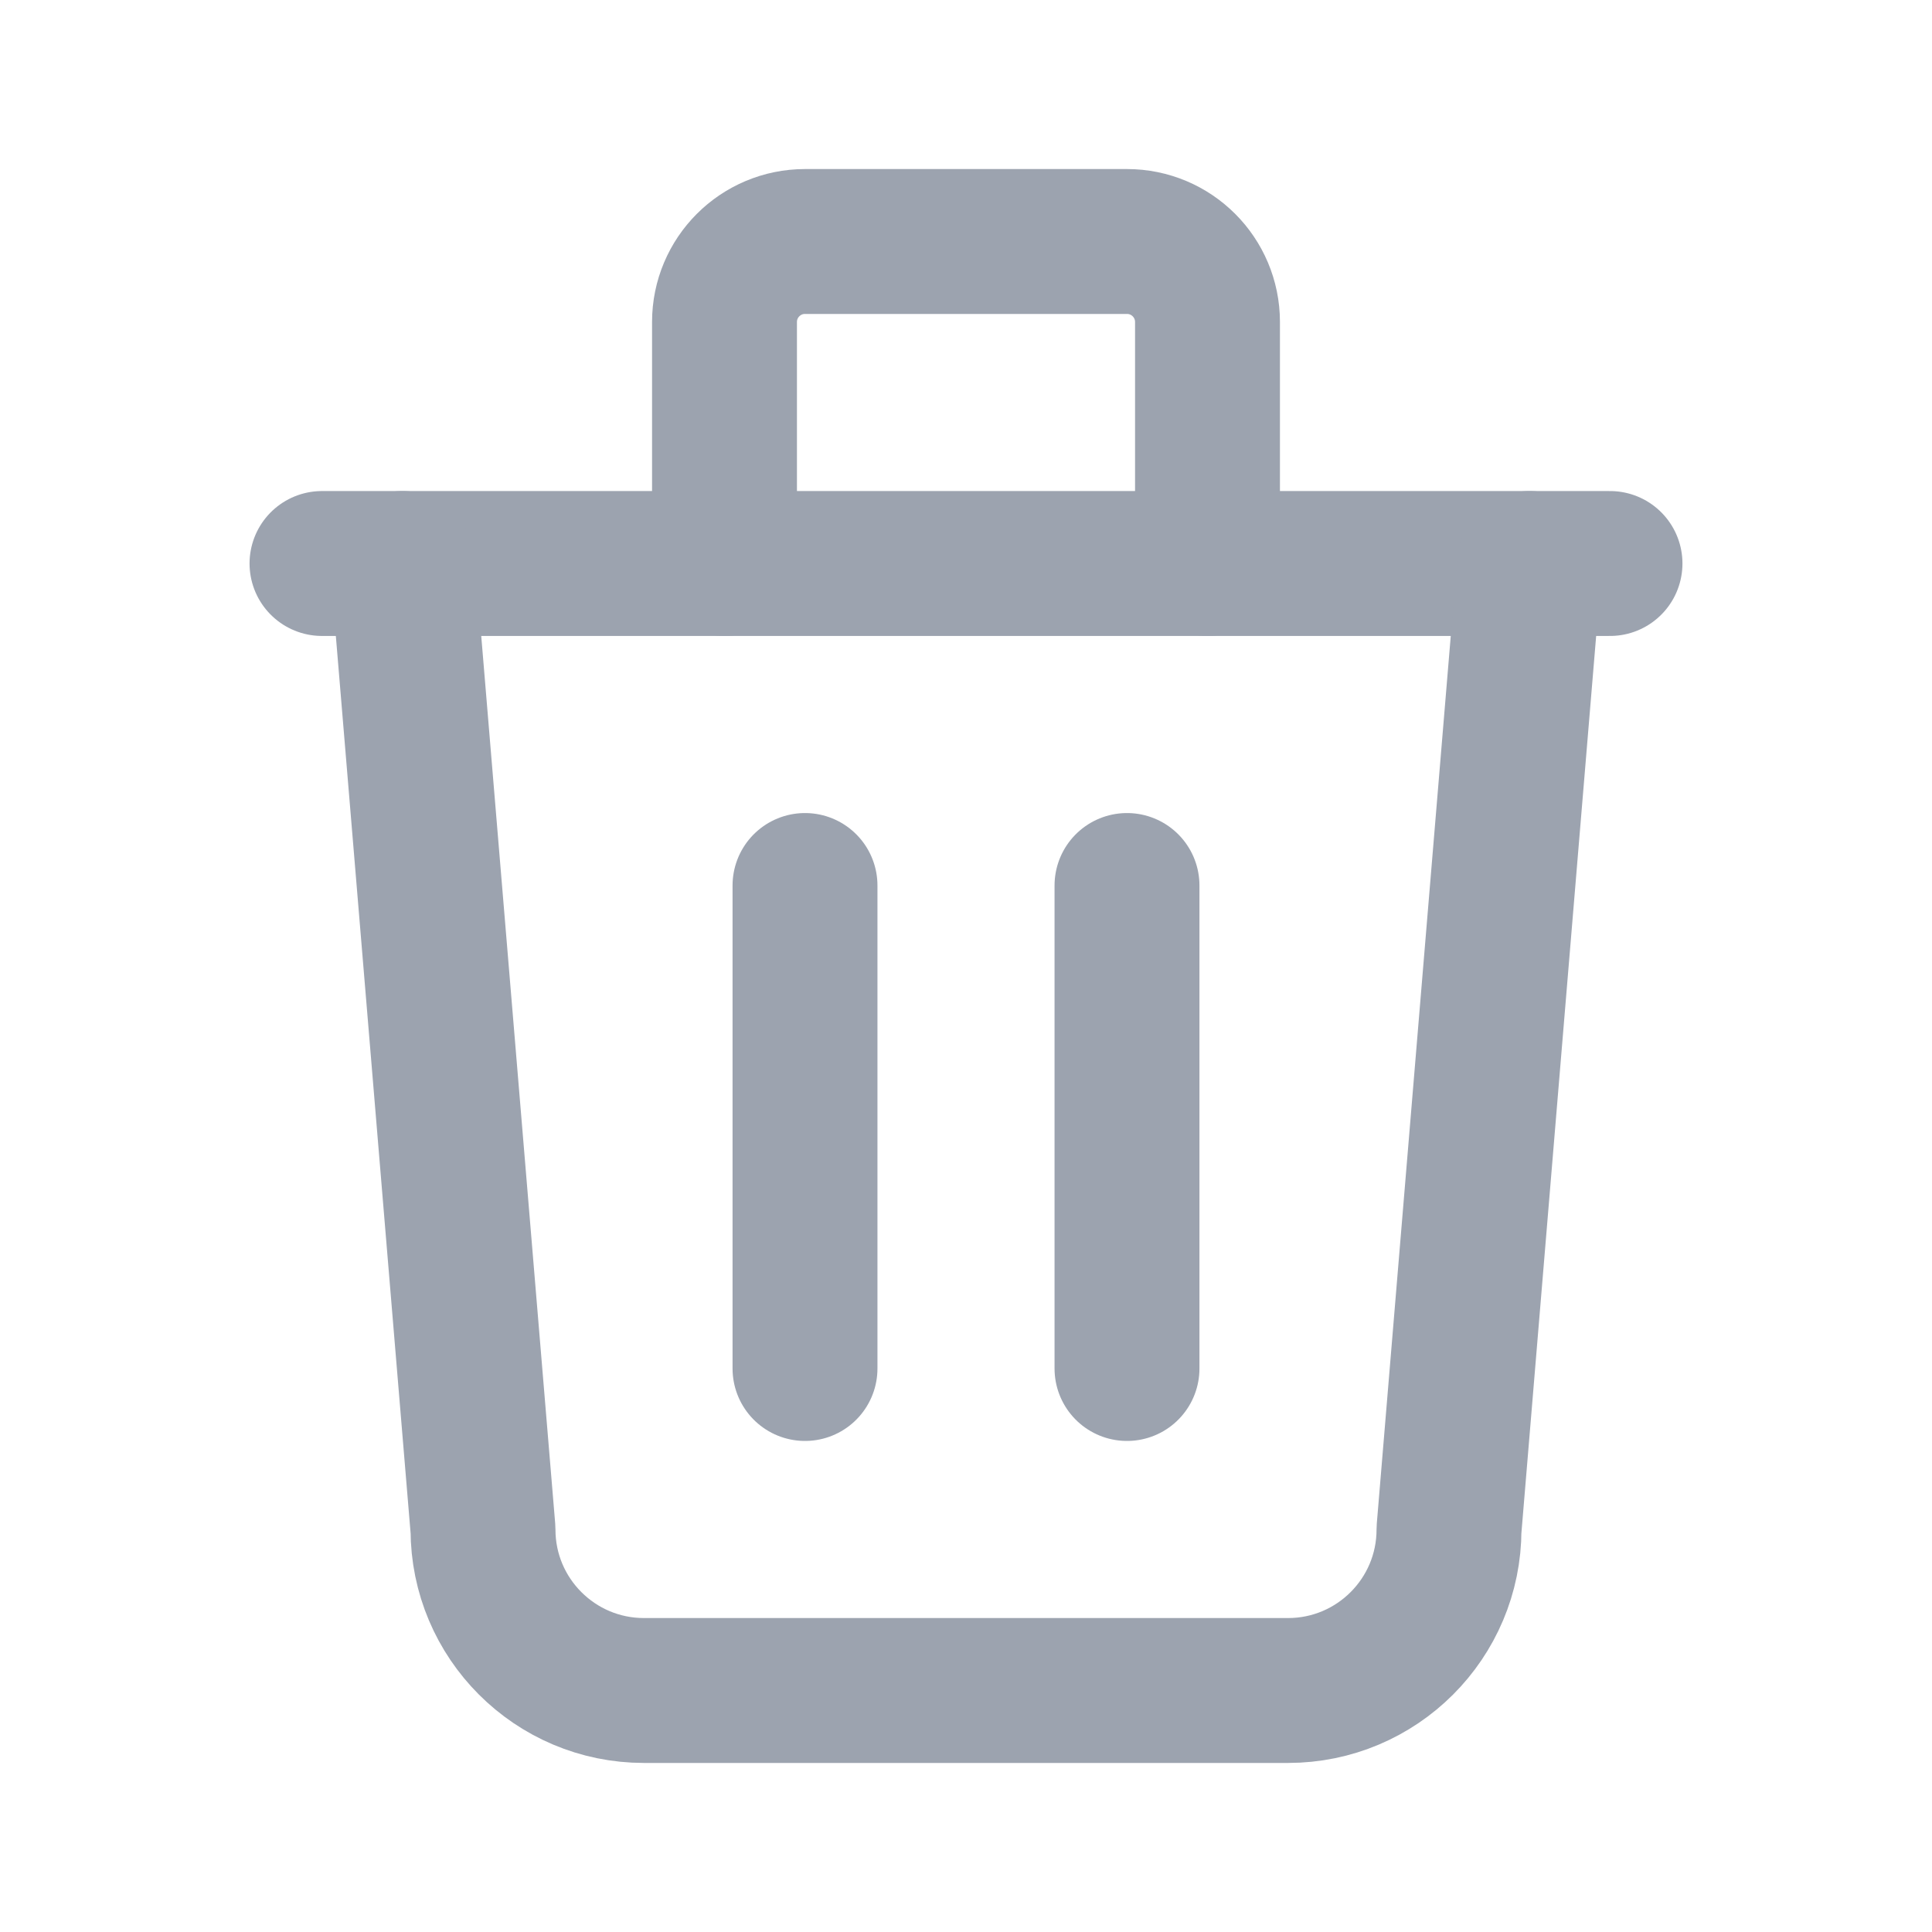
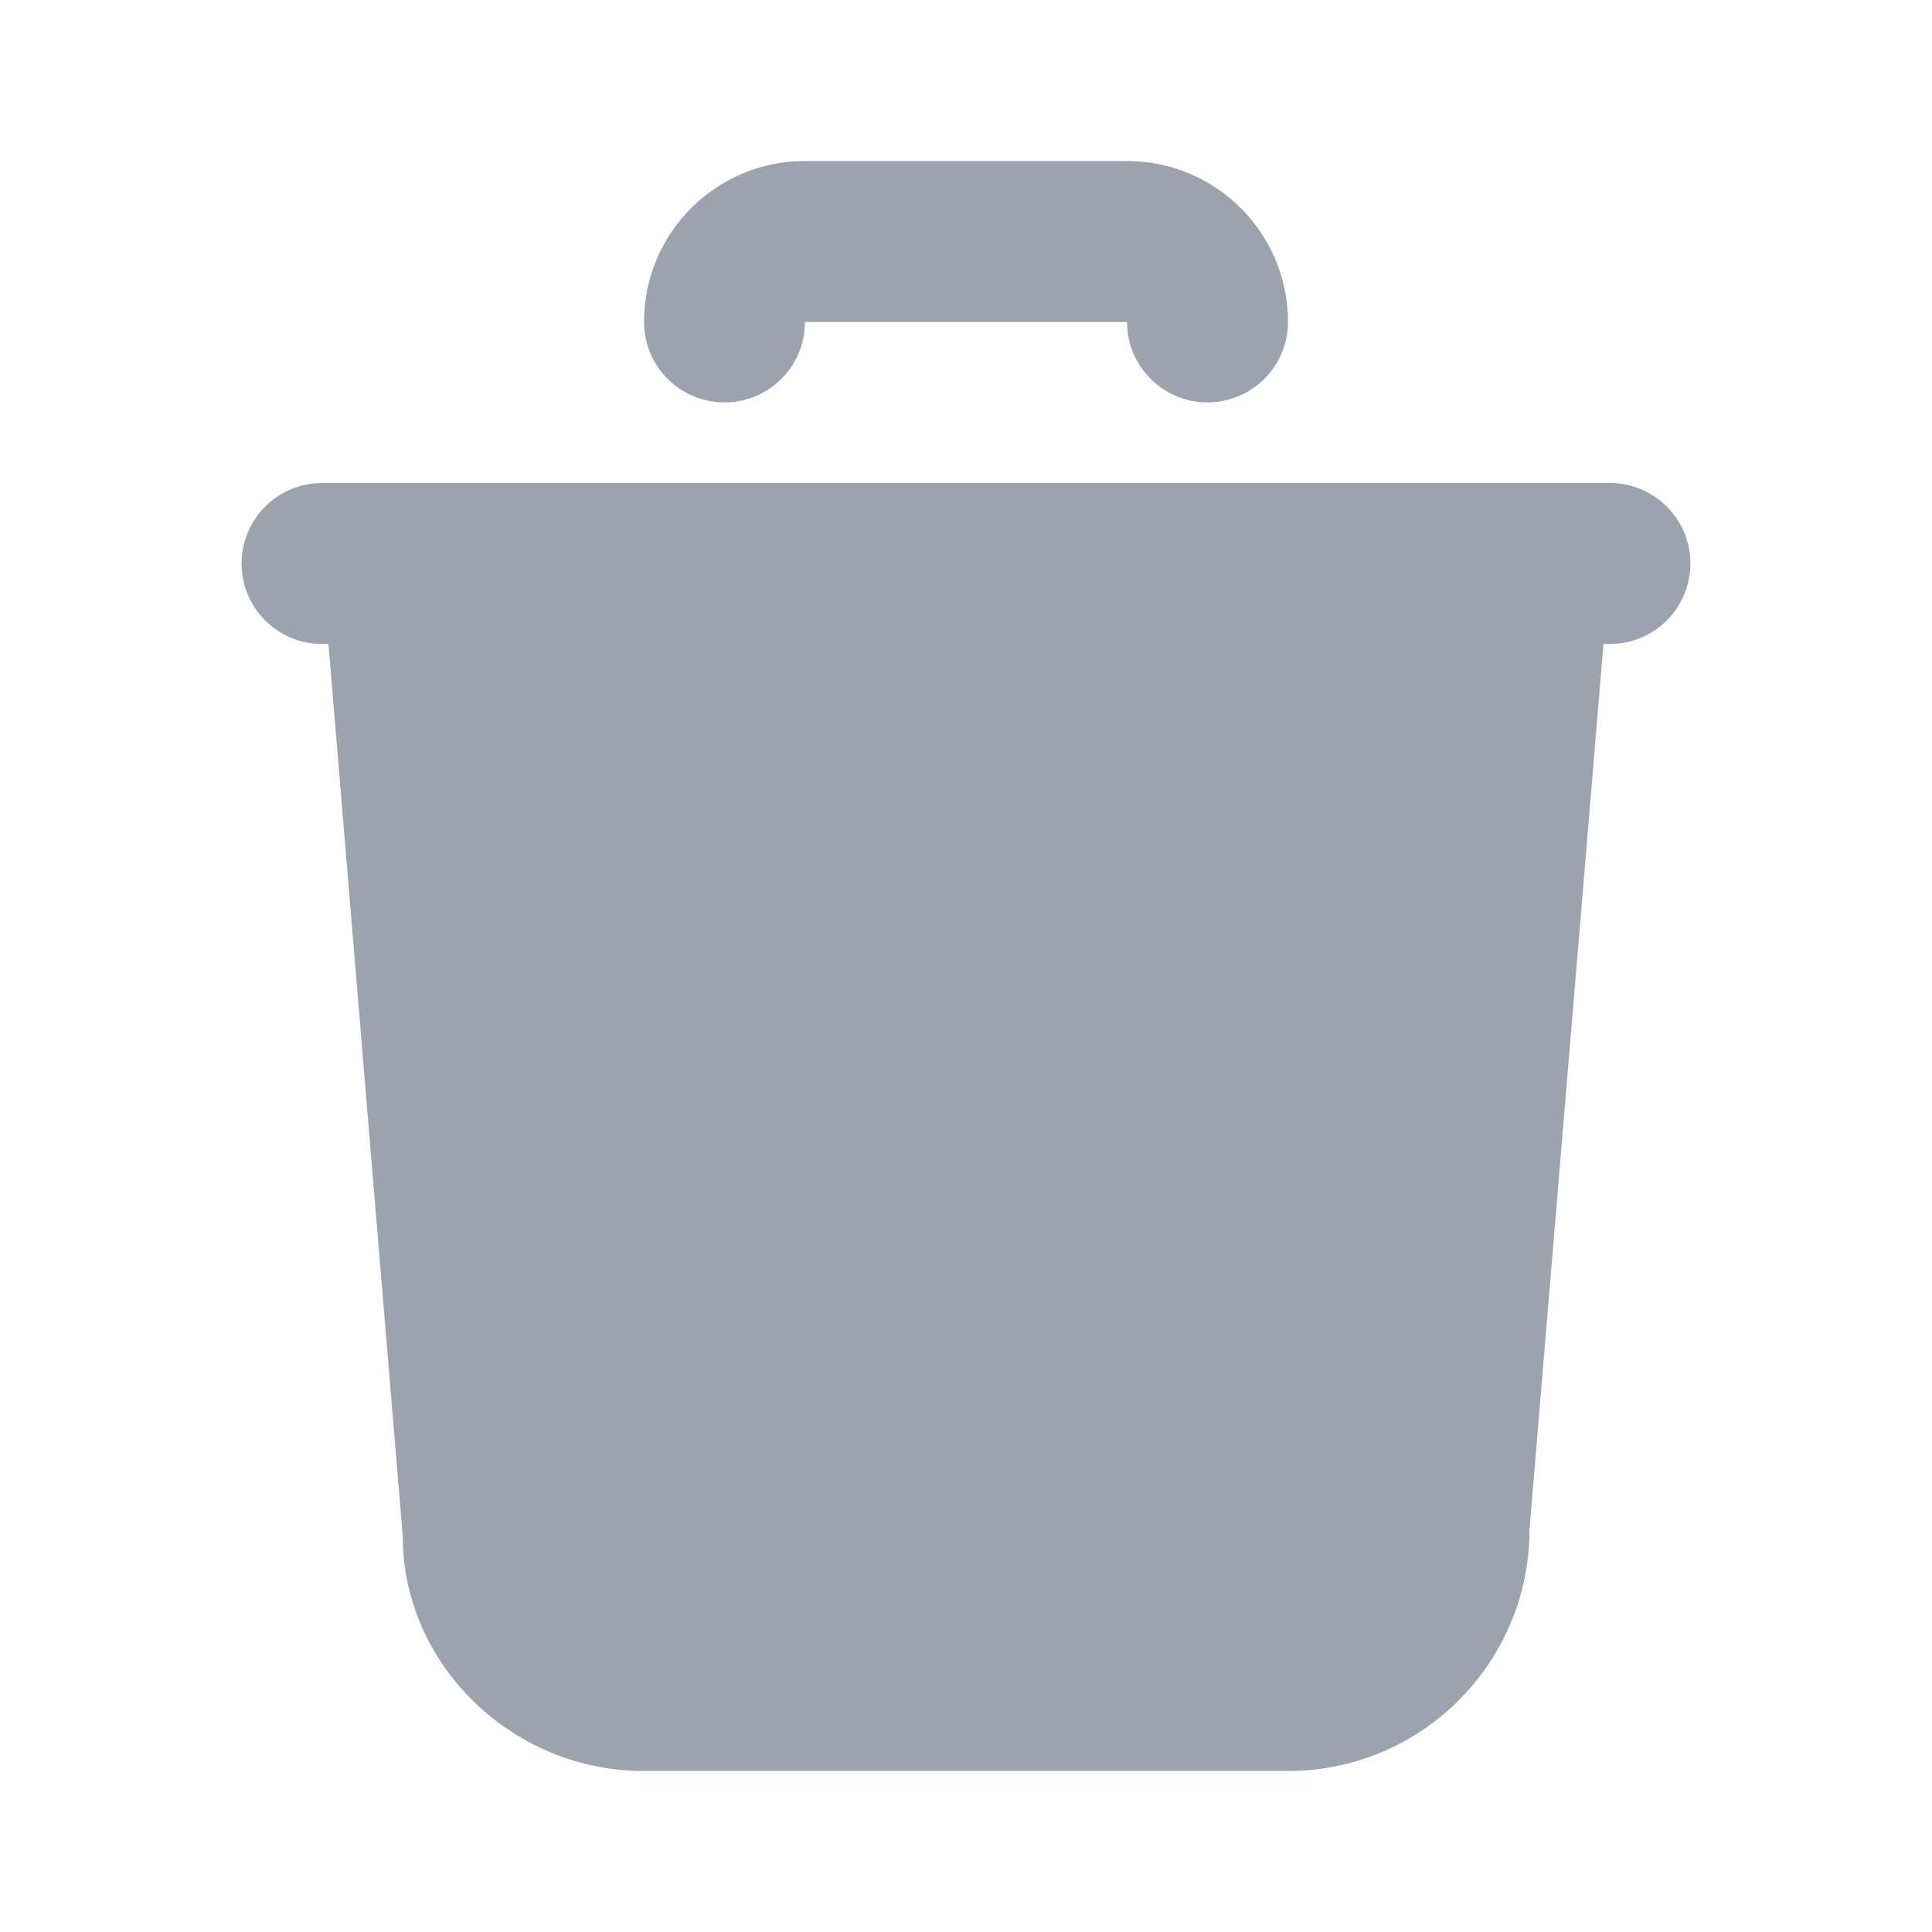
- <svg xmlns="http://www.w3.org/2000/svg" viewBox="0 0 24 24" fill="none" stroke="#9ca3af" stroke-width="1.8" stroke-linecap="round" stroke-linejoin="round">
-   <path d="M4 7l16 0" />
-   <path d="M10 11l0 6" />
-   <path d="M14 11l0 6" />
-   <path d="M5 7l1 12a2 2 0 0 0 2 2h8a2 2 0 0 0 2 -2l1 -12" />
-   <path d="M9 7v-3a1 1 0 0 1 1 -1h4a1 1 0 0 1 1 1v3" />
+ <svg xmlns="http://www.w3.org/2000/svg" width="24" height="24" viewBox="0 0 24 24" fill="#9ca3af">
+   <path stroke="none" d="M0 0h24v24H0z" fill="none" />
+   <path d="M20 6a1 1 0 0 1 .117 1.993l-.117 .007h-.081l-.919 11a3 3 0 0 1 -2.824 2.995l-.176 .005h-8c-1.598 0 -2.904 -1.249 -2.992 -2.75l-.005 -.167l-.923 -11.083h-.08a1 1 0 0 1 -.117 -1.993l.117 -.007h16z" />
+   <path d="M14 2a2 2 0 0 1 2 2a1 1 0 0 1 -1.993 .117l-.007 -.117h-4l-.007 .117a1 1 0 0 1 -1.993 -.117a2 2 0 0 1 1.85 -1.995l.15 -.005h4z" />
</svg>
